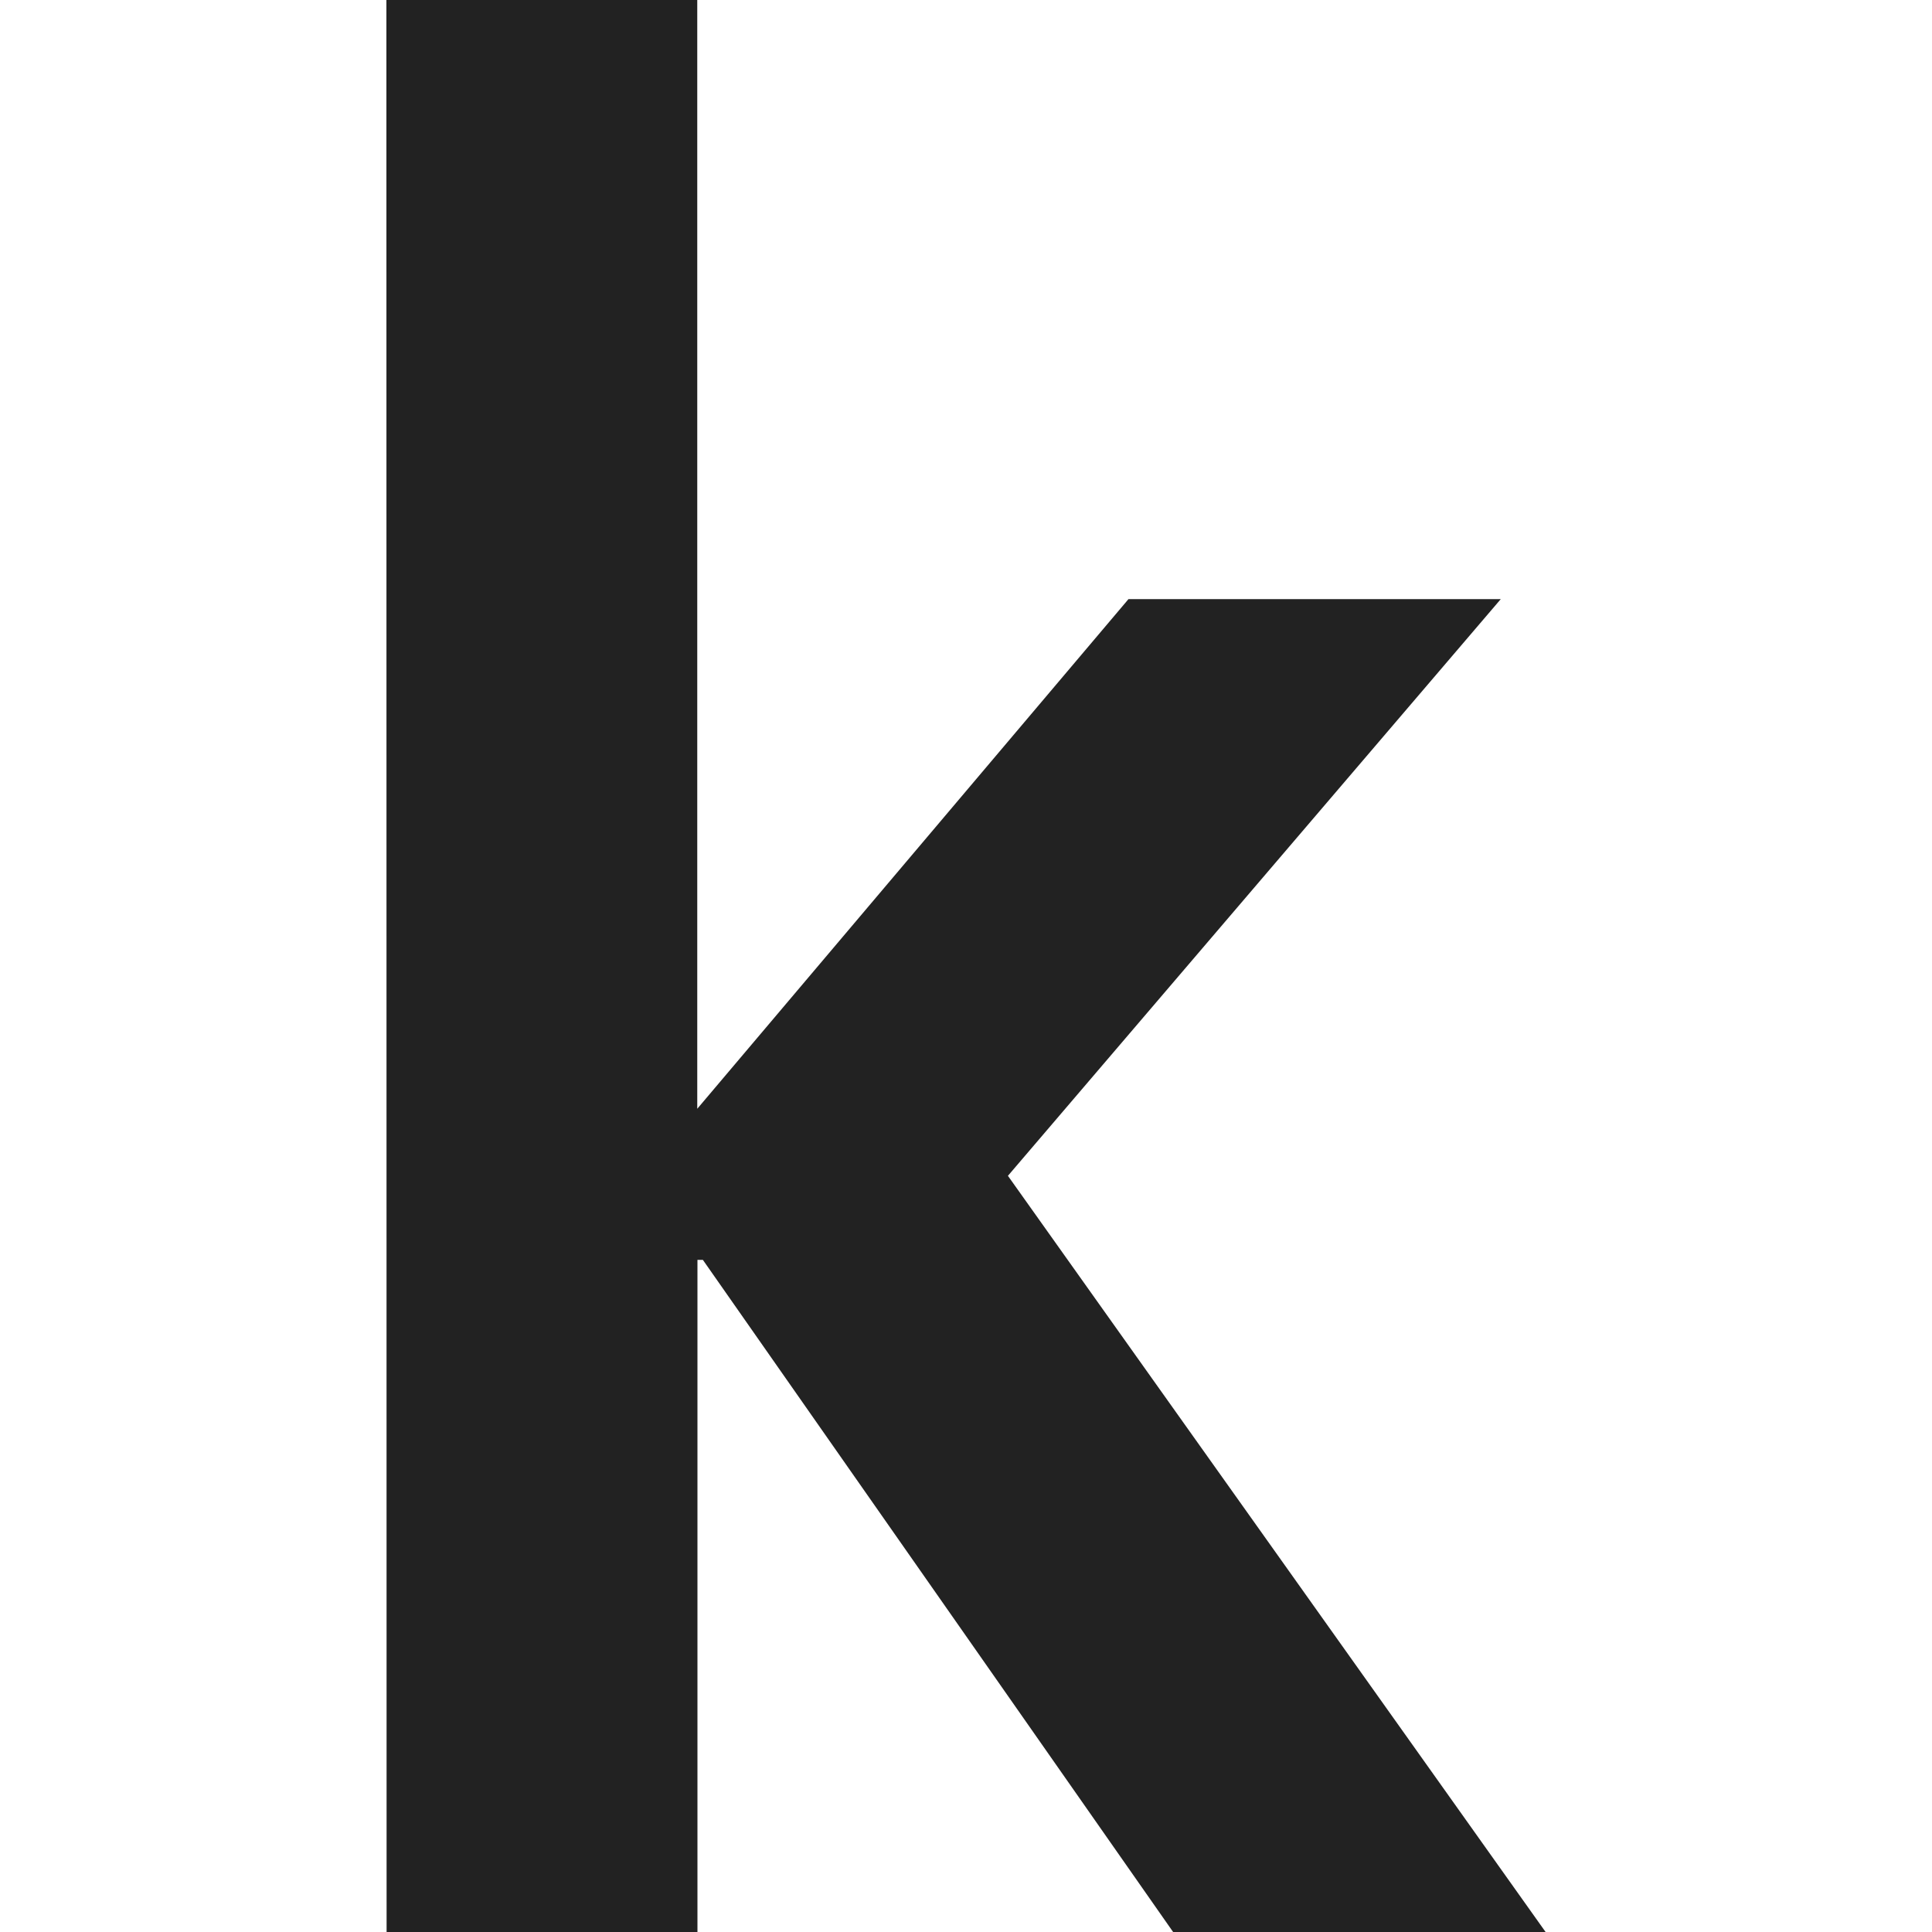
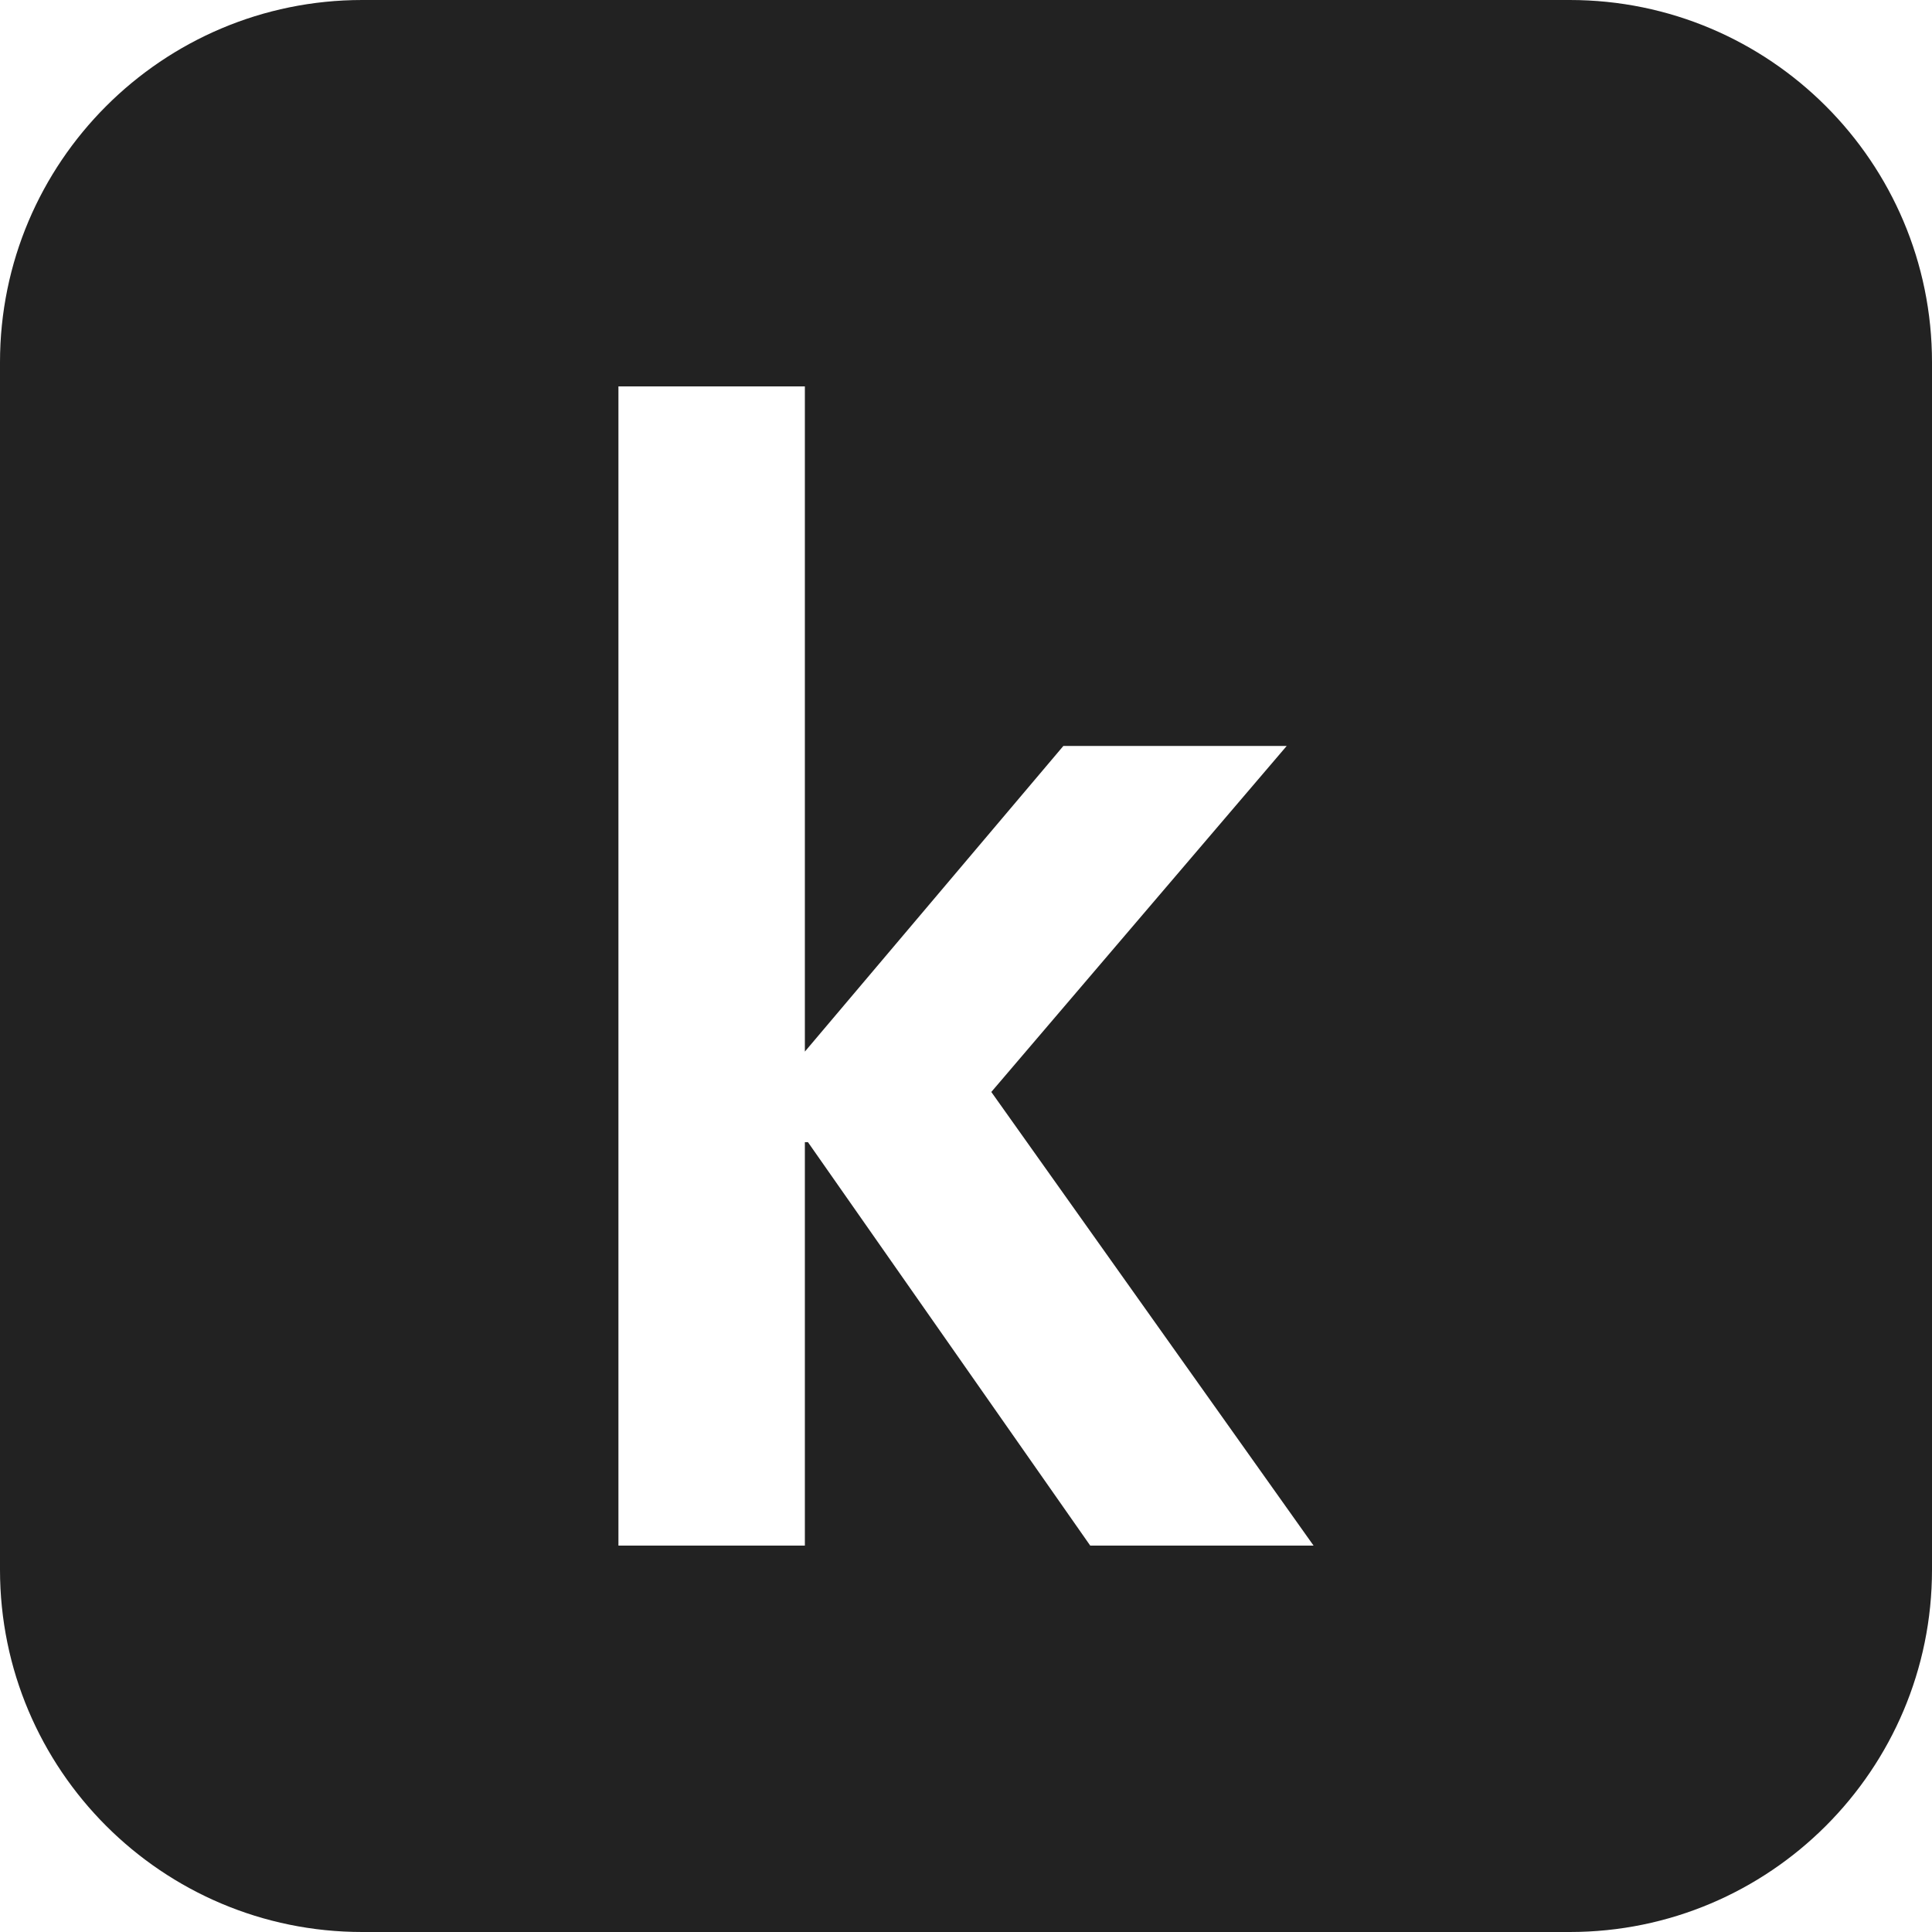
- <svg xmlns="http://www.w3.org/2000/svg" viewBox="0 0 10 10" height="10" width="10" version="1.1" id="svg2">
+ <svg xmlns="http://www.w3.org/2000/svg" id="svg4" viewBox="0 0 10 10" version="1.1" height="10" width="10">
  <defs id="defs8" />
-   <path d="m 2,0 1.609,0 0,5.739 2.232,-2.638 1.927,0 L 5.217,6.086 8,10 l -1.928,0 -2.434,-3.479 -0.028,0 0,3.479 -1.609,0 z" id="path9" style="fill:#222222;fill-opacity:1" />
+   <path id="path2" d="M 1.875 0 C 0.84 0 0 0.84 0 1.875 L 0 8.125 C 0 9.16 0.84 10 1.875 10 L 8.125 10 C 9.16 10 10 9.16 10 8.125 L 10 1.875 C 10 0.84 9.16 0 8.125 0 L 1.875 0 z M 3.201 2 L 4.166 2 L 4.166 5.443 L 5.504 3.861 L 6.66 3.861 L 5.131 5.652 L 6.799 8 L 5.643 8 L 4.182 5.912 L 4.166 5.912 L 4.166 8 L 3.201 8 L 3.201 2 z " style="fill:#222222;fill-opacity:1" />
</svg>
